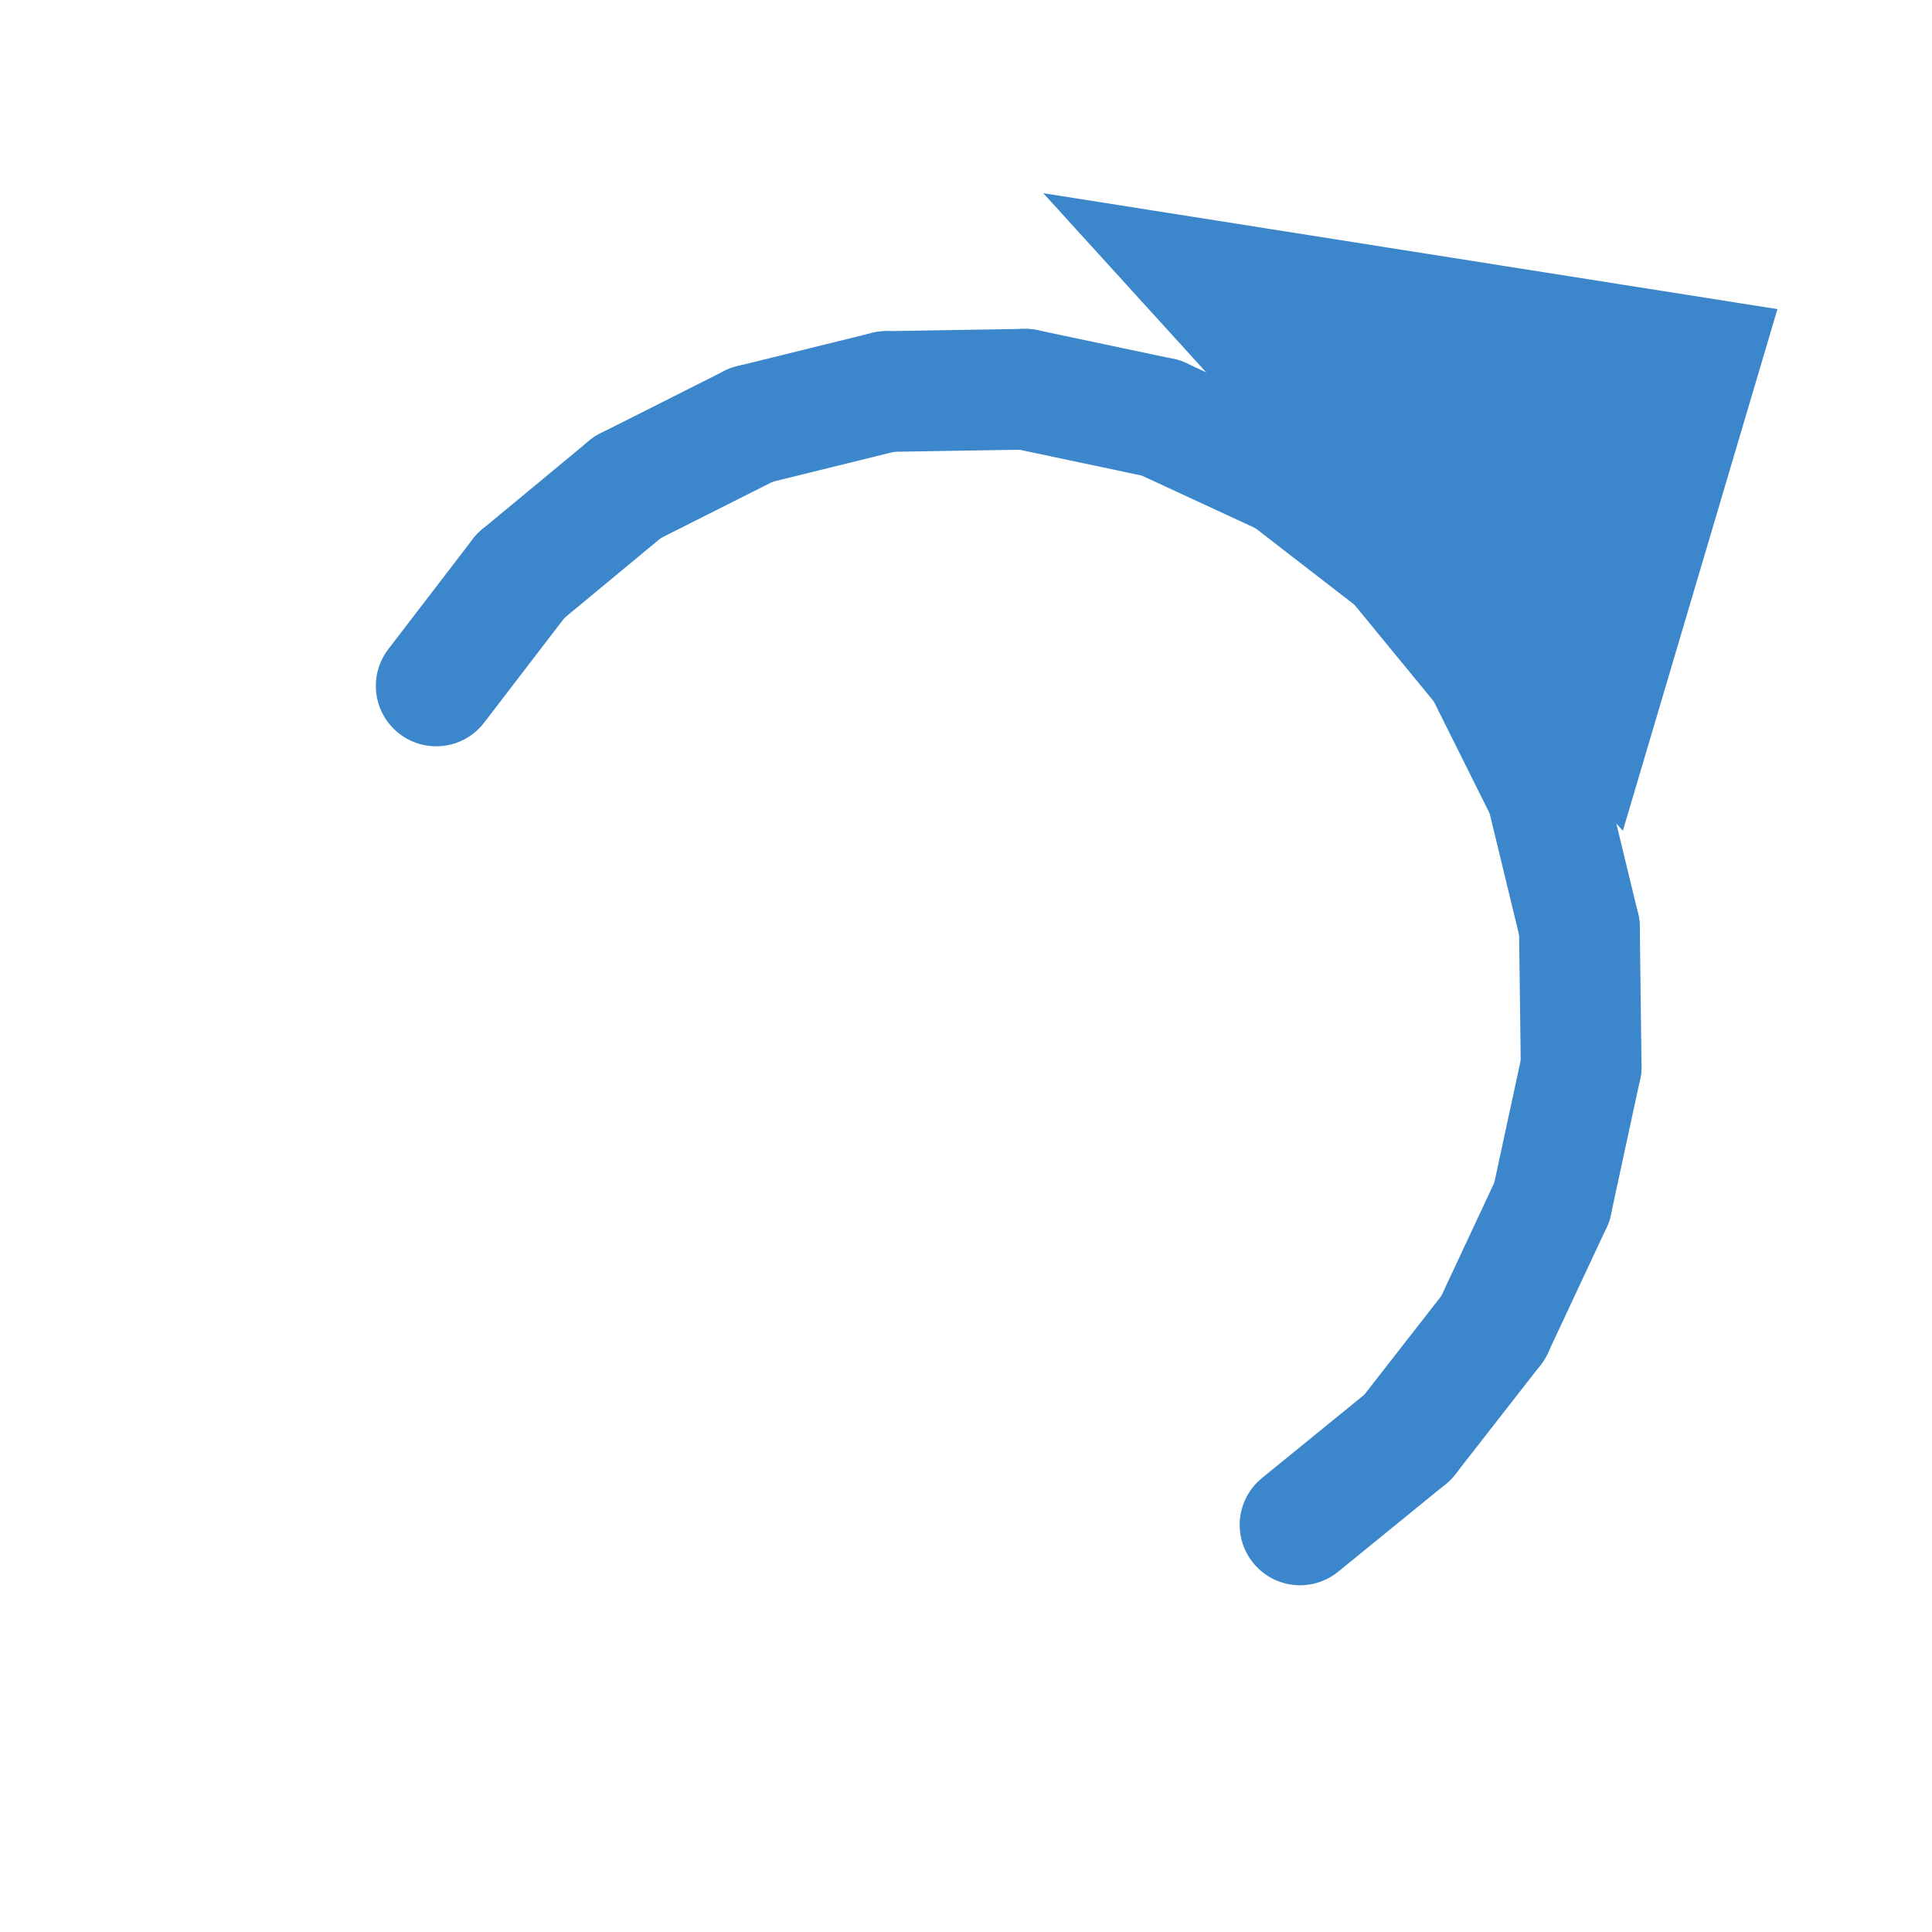
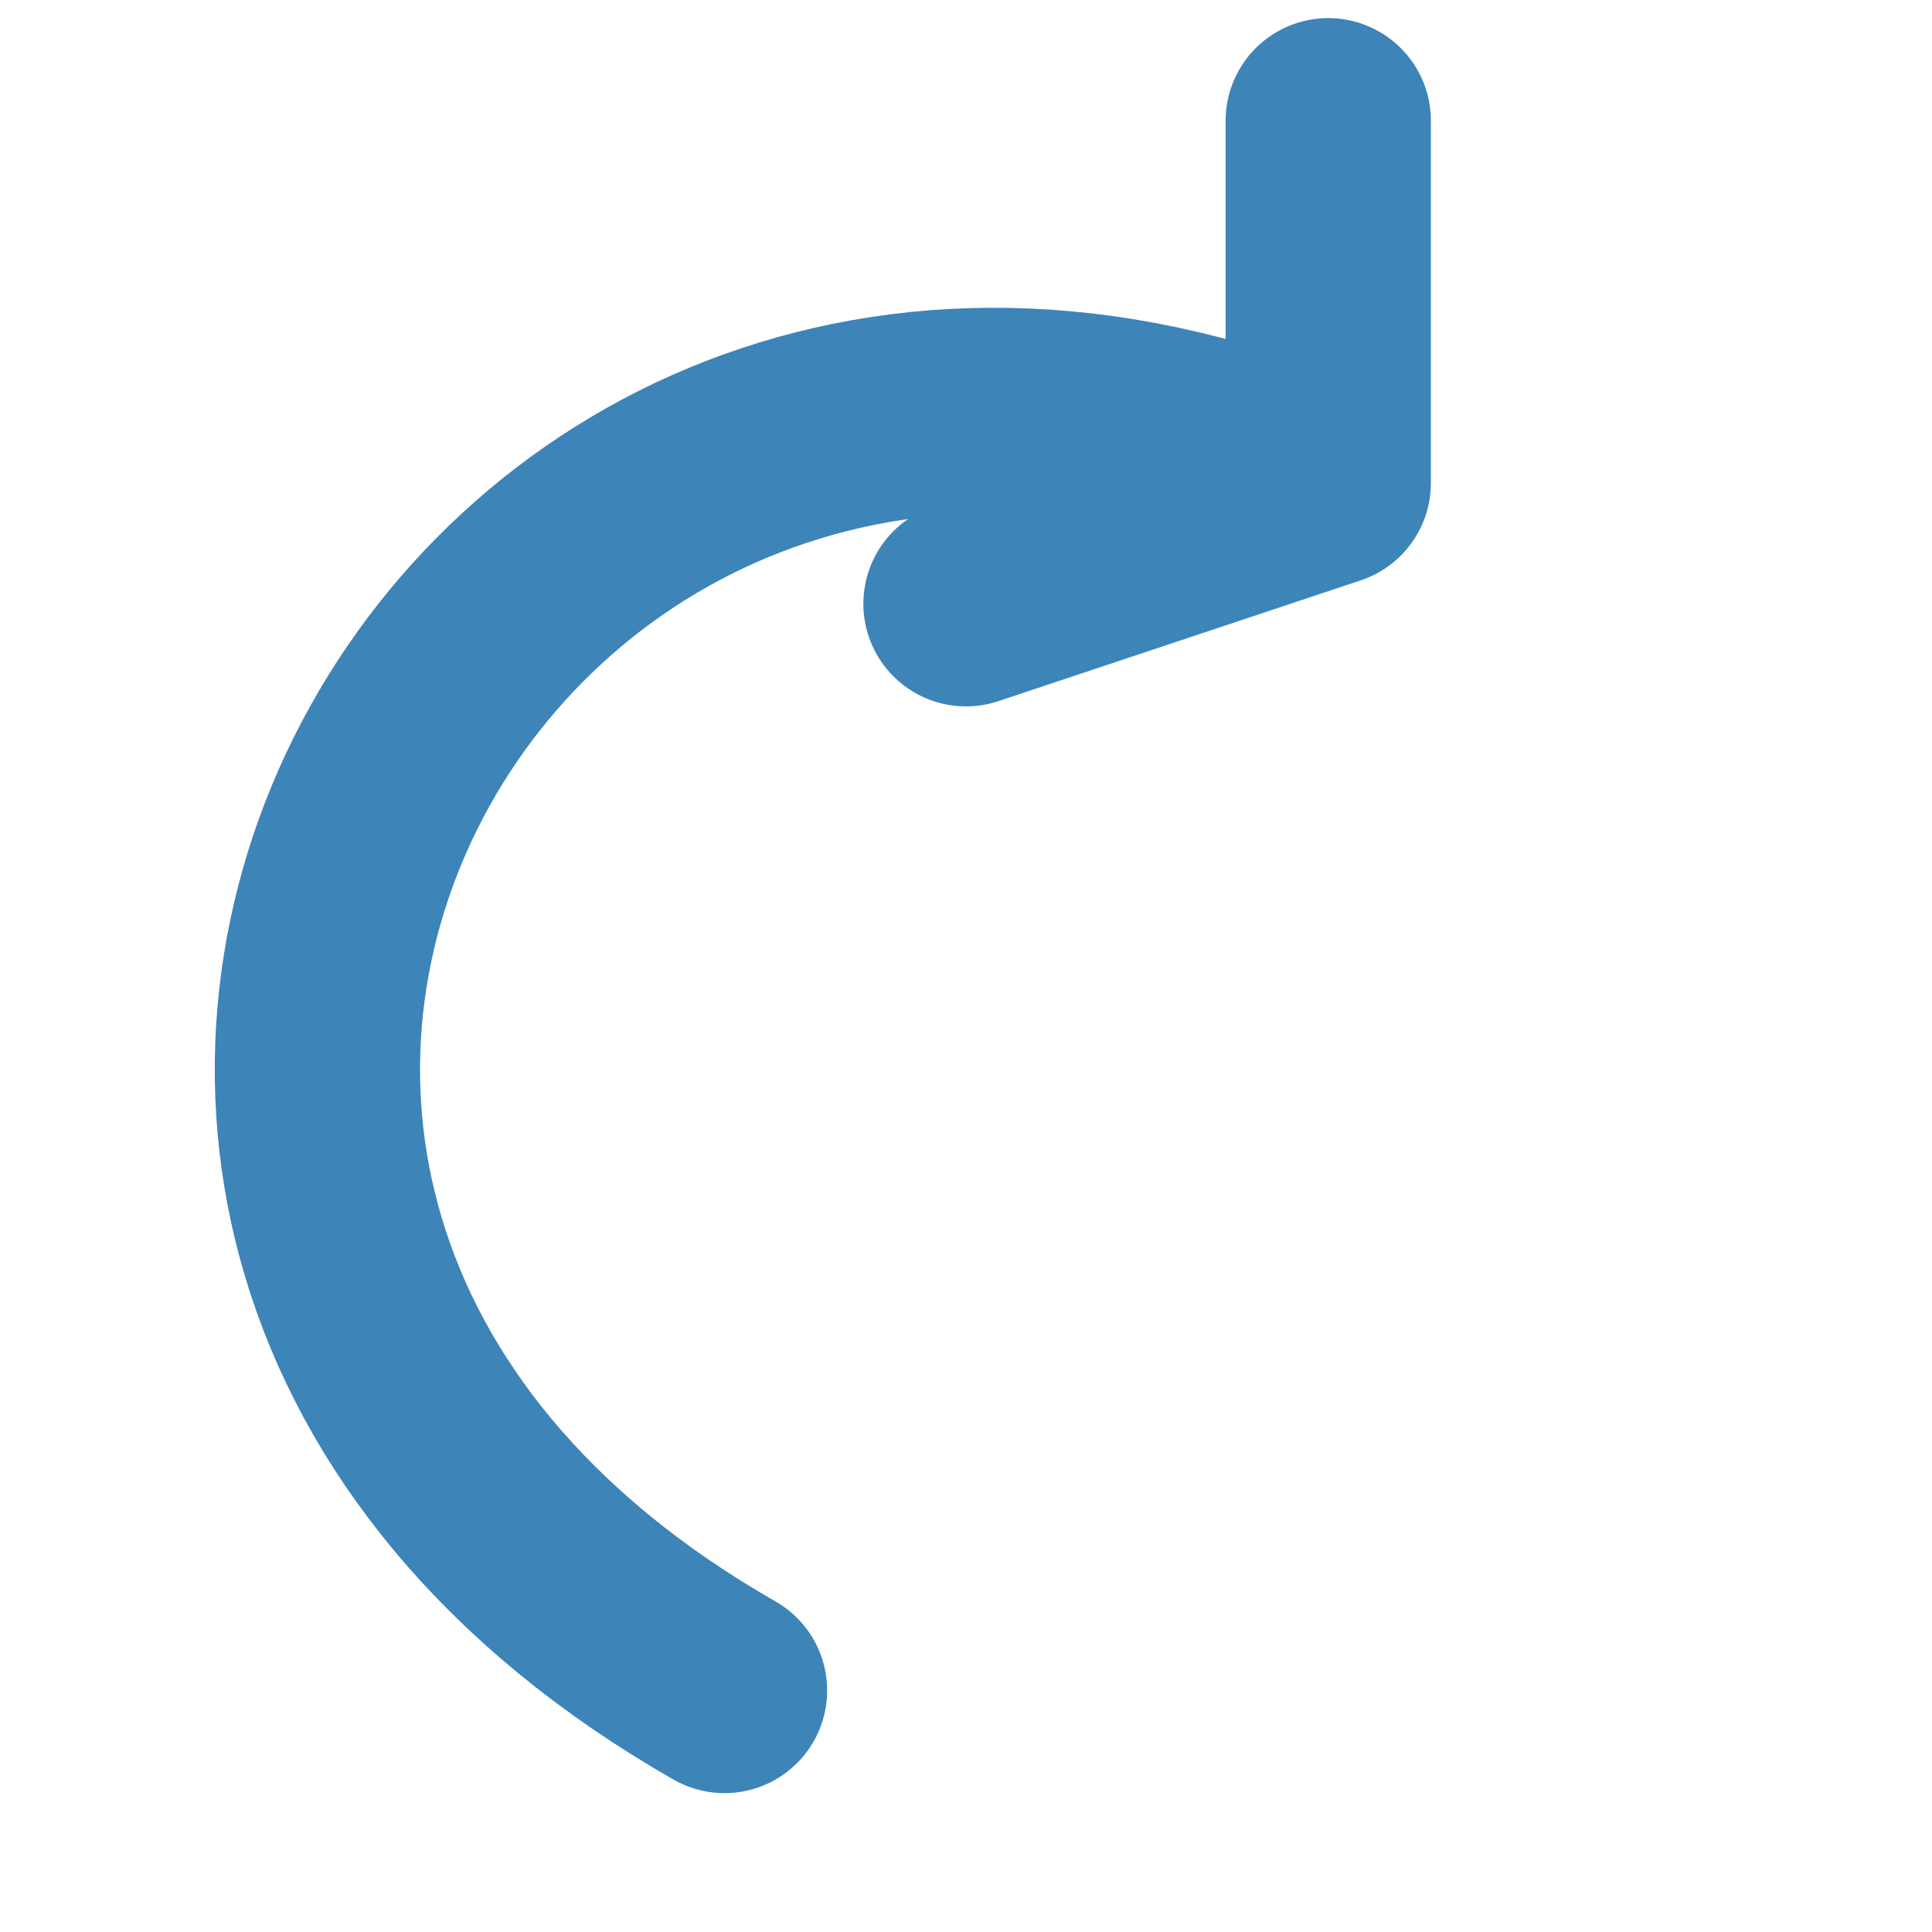
<svg xmlns="http://www.w3.org/2000/svg" width="32" height="32" viewBox="0 0 32 32">
-   <path d="M7.225 11.361 L8.624 9.537" fill="none" stroke="#3c87cb" stroke-width="2" stroke-linecap="round" />
-   <path d="M8.624 9.537 L10.395 8.07" fill="none" stroke="#3c87cb" stroke-width="2" stroke-linecap="round" />
-   <path d="M10.395 8.07 L12.448 7.036" fill="none" stroke="#3c87cb" stroke-width="2" stroke-linecap="round" />
-   <path d="M12.448 7.036 L14.681 6.485" fill="none" stroke="#3c87cb" stroke-width="2" stroke-linecap="round" />
-   <path d="M14.681 6.485 L16.98 6.447" fill="none" stroke="#3c87cb" stroke-width="2" stroke-linecap="round" />
-   <path d="M16.98 6.447 L19.229 6.922" fill="none" stroke="#3c87cb" stroke-width="2" stroke-linecap="round" />
-   <path d="M19.229 6.922 L21.316 7.888" fill="none" stroke="#3c87cb" stroke-width="2" stroke-linecap="round" />
-   <path d="M21.316 7.888 L23.134 9.294" fill="none" stroke="#3c87cb" stroke-width="2" stroke-linecap="round" />
-   <path d="M23.134 9.294 L24.593 11.071" fill="none" stroke="#3c87cb" stroke-width="2" stroke-linecap="round" />
-   <path d="M24.593 11.071 L25.619 13.129" fill="none" stroke="#3c87cb" stroke-width="2" stroke-linecap="round" />
-   <path d="M25.619 13.129 L26.16 15.363" fill="none" stroke="#3c87cb" stroke-width="2" stroke-linecap="round" />
-   <path d="M26.16 15.363 L26.189 17.662" fill="none" stroke="#3c87cb" stroke-width="2" stroke-linecap="round" />
-   <path d="M26.189 17.662 L25.704 19.91" fill="none" stroke="#3c87cb" stroke-width="2" stroke-linecap="round" />
-   <path d="M25.704 19.91 L24.73 21.992" fill="none" stroke="#3c87cb" stroke-width="2" stroke-linecap="round" />
-   <path d="M24.73 21.992 L23.316 23.805" fill="none" stroke="#3c87cb" stroke-width="2" stroke-linecap="round" />
-   <path d="M23.316 23.805 L21.533 25.257" fill="none" stroke="#3c87cb" stroke-width="2" stroke-linecap="round" />
-   <polygon points="29.44,5.12 17.28,3.2 26.88,13.76 " fill="#3c87cb" stroke="none" stroke-width="1" />
+   <path d="M11 4 C4 1 -1 10 6 14 M11 4 L11 1 M11 4 L8 5" fill="none" stroke="#3d84b9" stroke-width="1.7" stroke-linecap="round" stroke-linejoin="round" transform="scale(2)" />
</svg>
